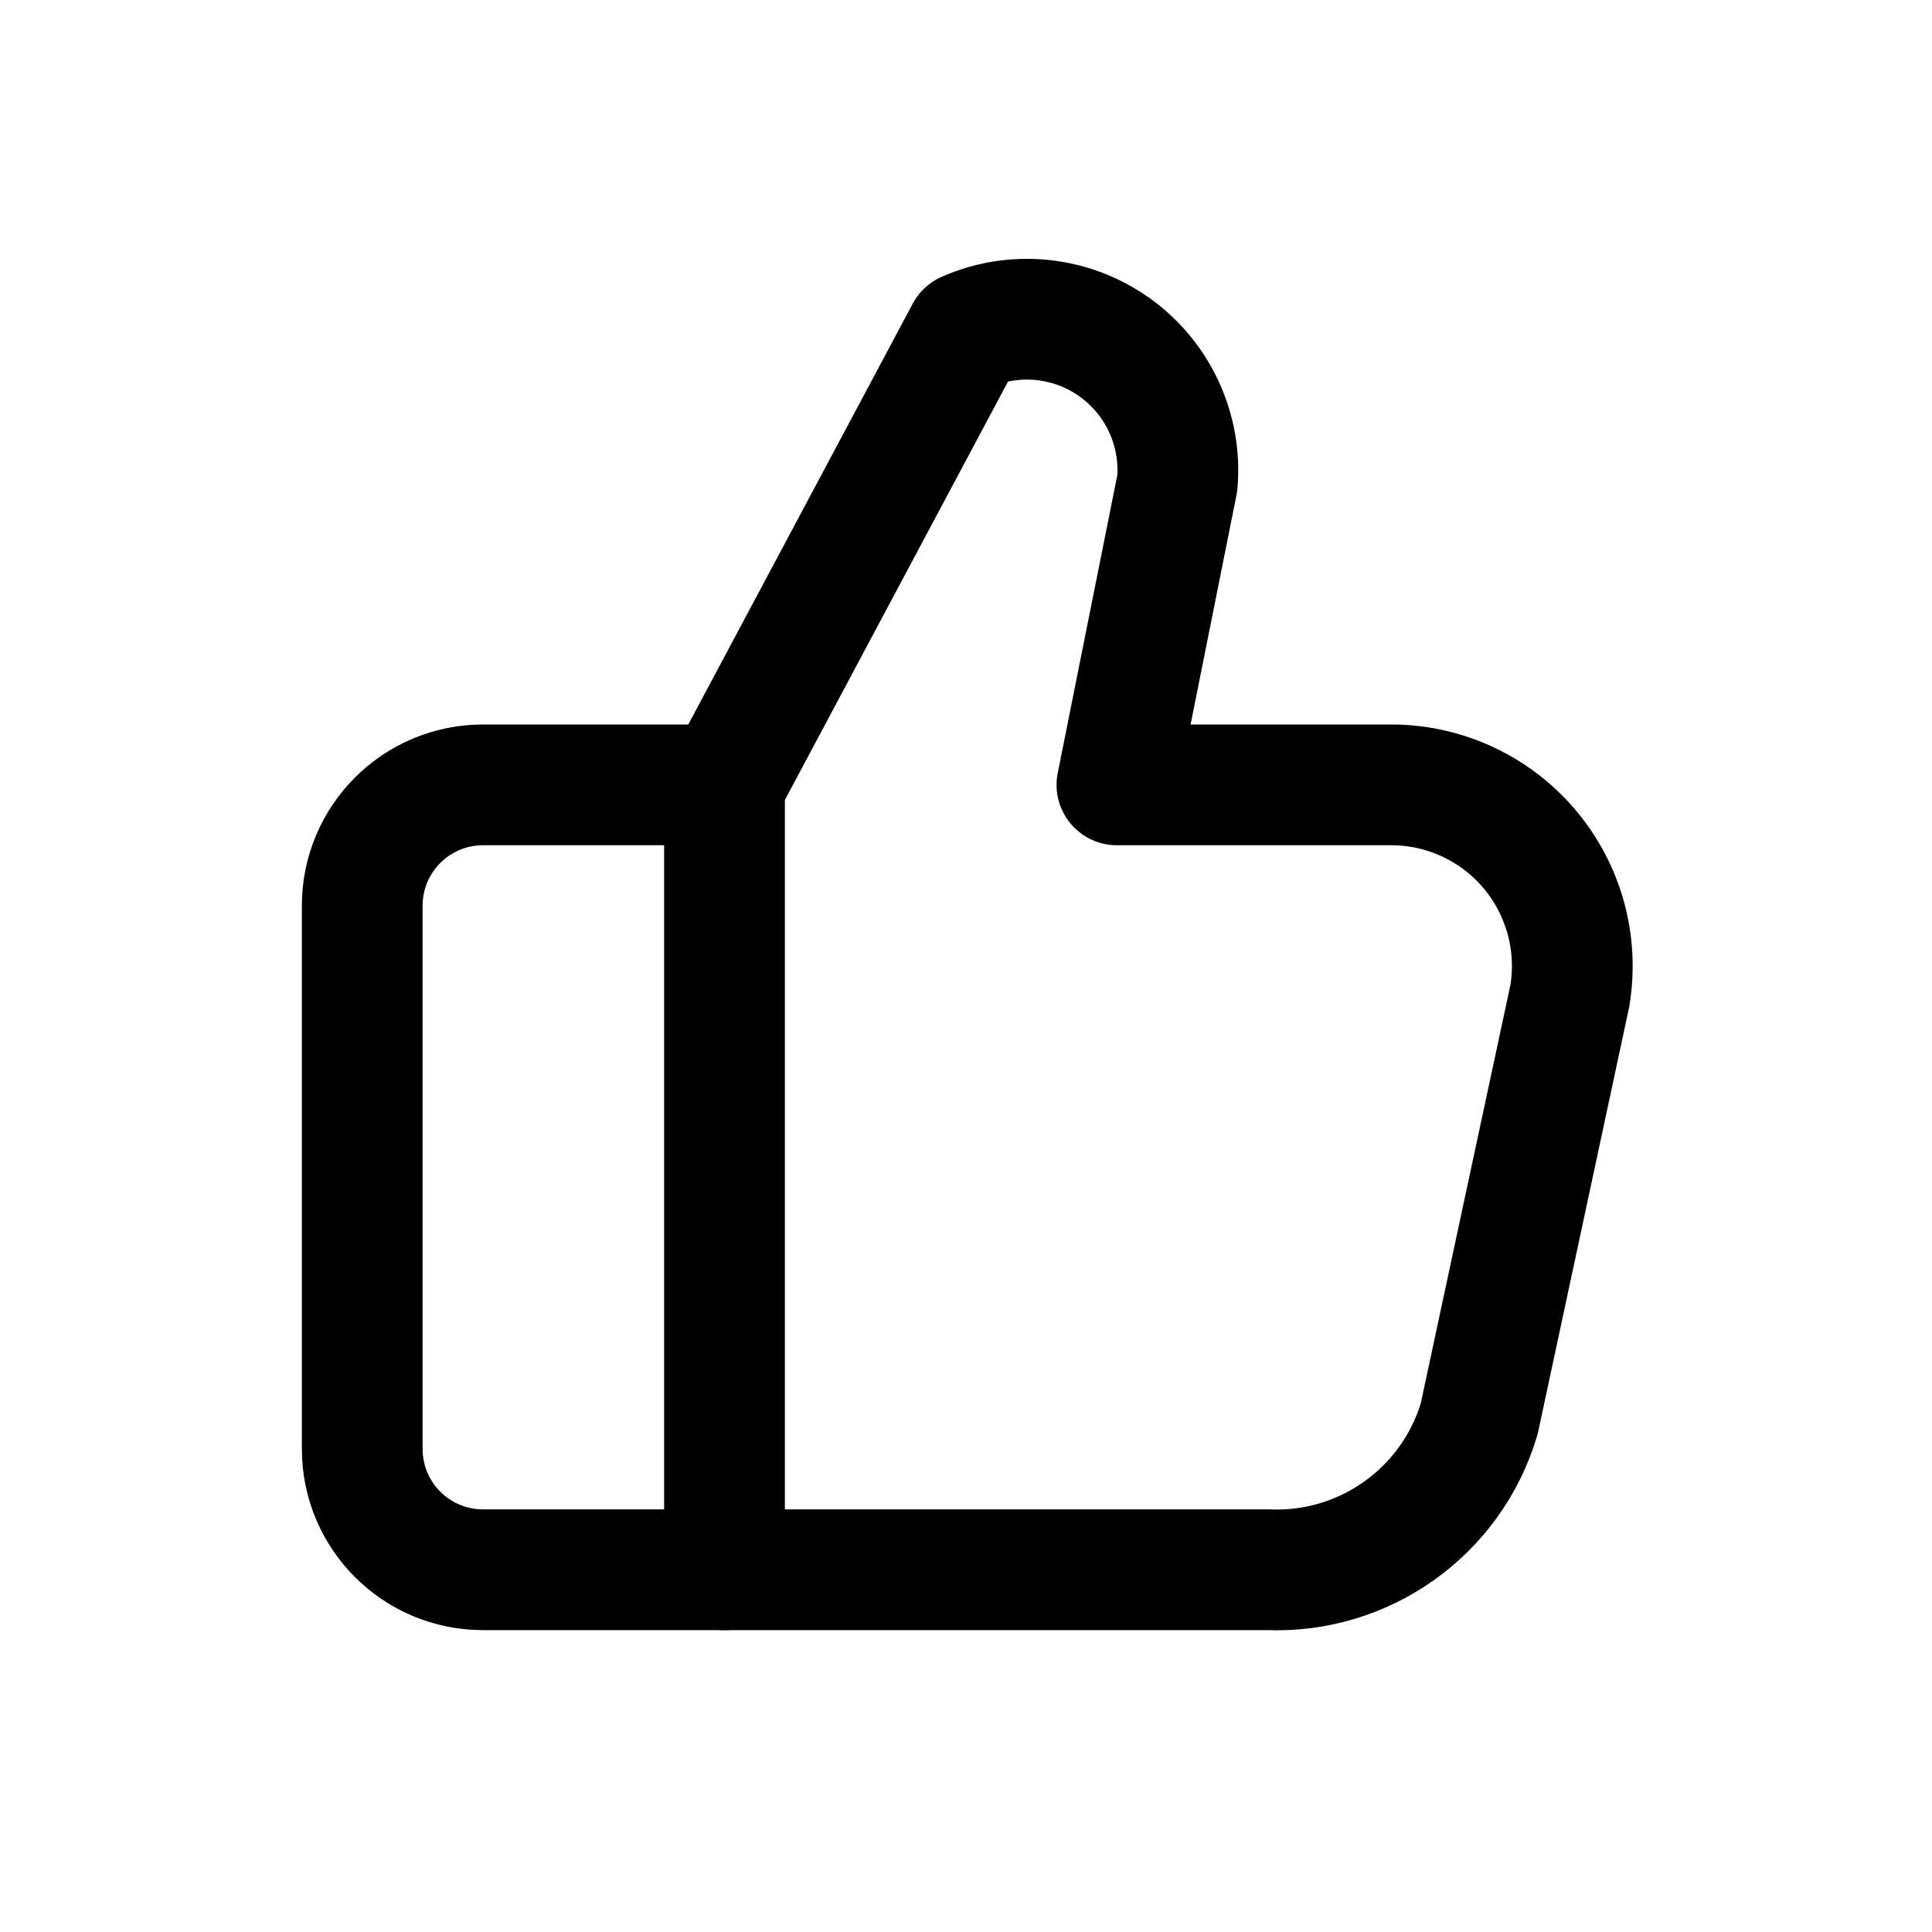
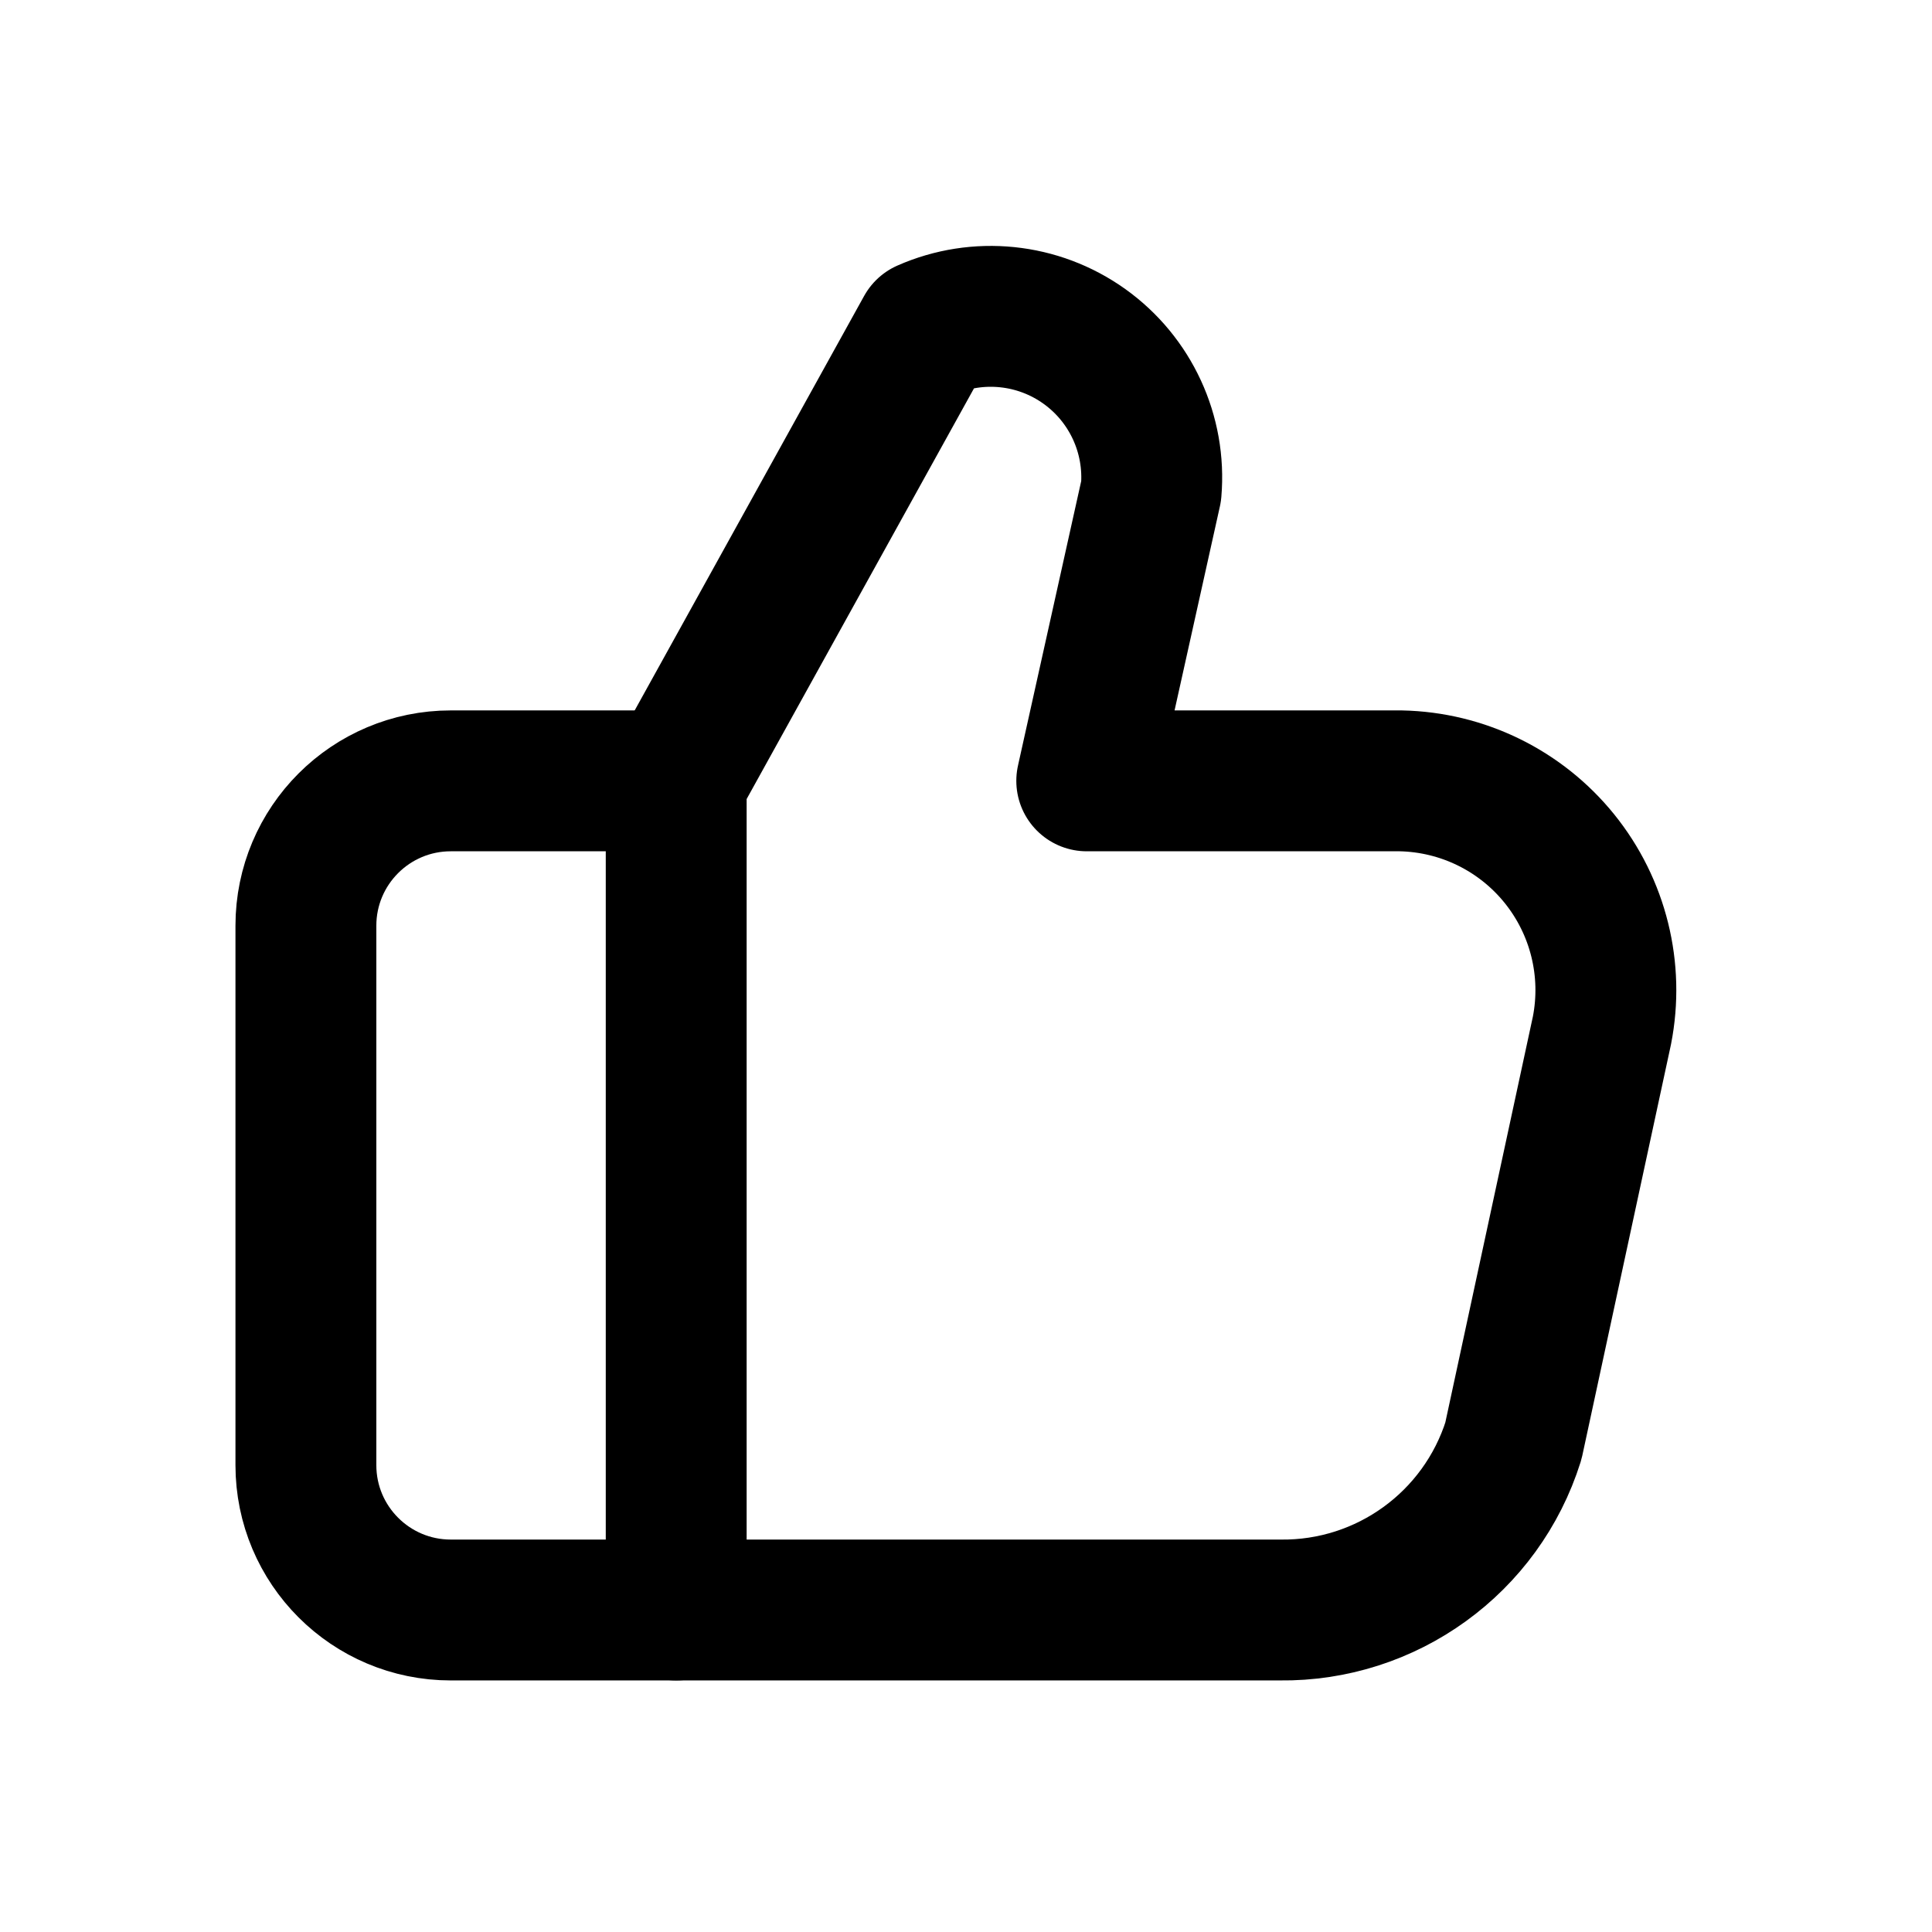
- <svg xmlns="http://www.w3.org/2000/svg" viewBox="0 0 64 64" fill="none" aria-hidden="true">
-   <g stroke="currentColor" stroke-width="4" stroke-linecap="round" stroke-linejoin="round">
-     <path d="M24 52h-8a4 4 0 0 1-4-4V30a4 4 0 0 1 4-4h8" />
-     <path d="M24 26l8-15a5 5 0 0 1 7 5l-2 10h9a6 6 0 0 1 6 7l-3 14a7 7 0 0 1-7 5H24z" />
+ <svg xmlns="http://www.w3.org/2000/svg" viewBox="0 0 24 24" fill="none" aria-hidden="true">
+   <g stroke="currentColor" stroke-width="1.75" stroke-linecap="round" stroke-linejoin="round">
+     <path d="M8.4 20H5.6a1.8 1.8 0 0 1-1.8-1.8v-6.7a1.8 1.8 0 0 1 1.8-1.8h2.8" />
+     <path d="m8.4 9.7 3.1-5.6a2 2 0 0 1 2.8 2l-.8 3.6h3.9a2.6 2.6 0 0 1 2.5 3.1l-1.1 5.1A3 3 0 0 1 15.9 20H8.4z" />
  </g>
</svg>
